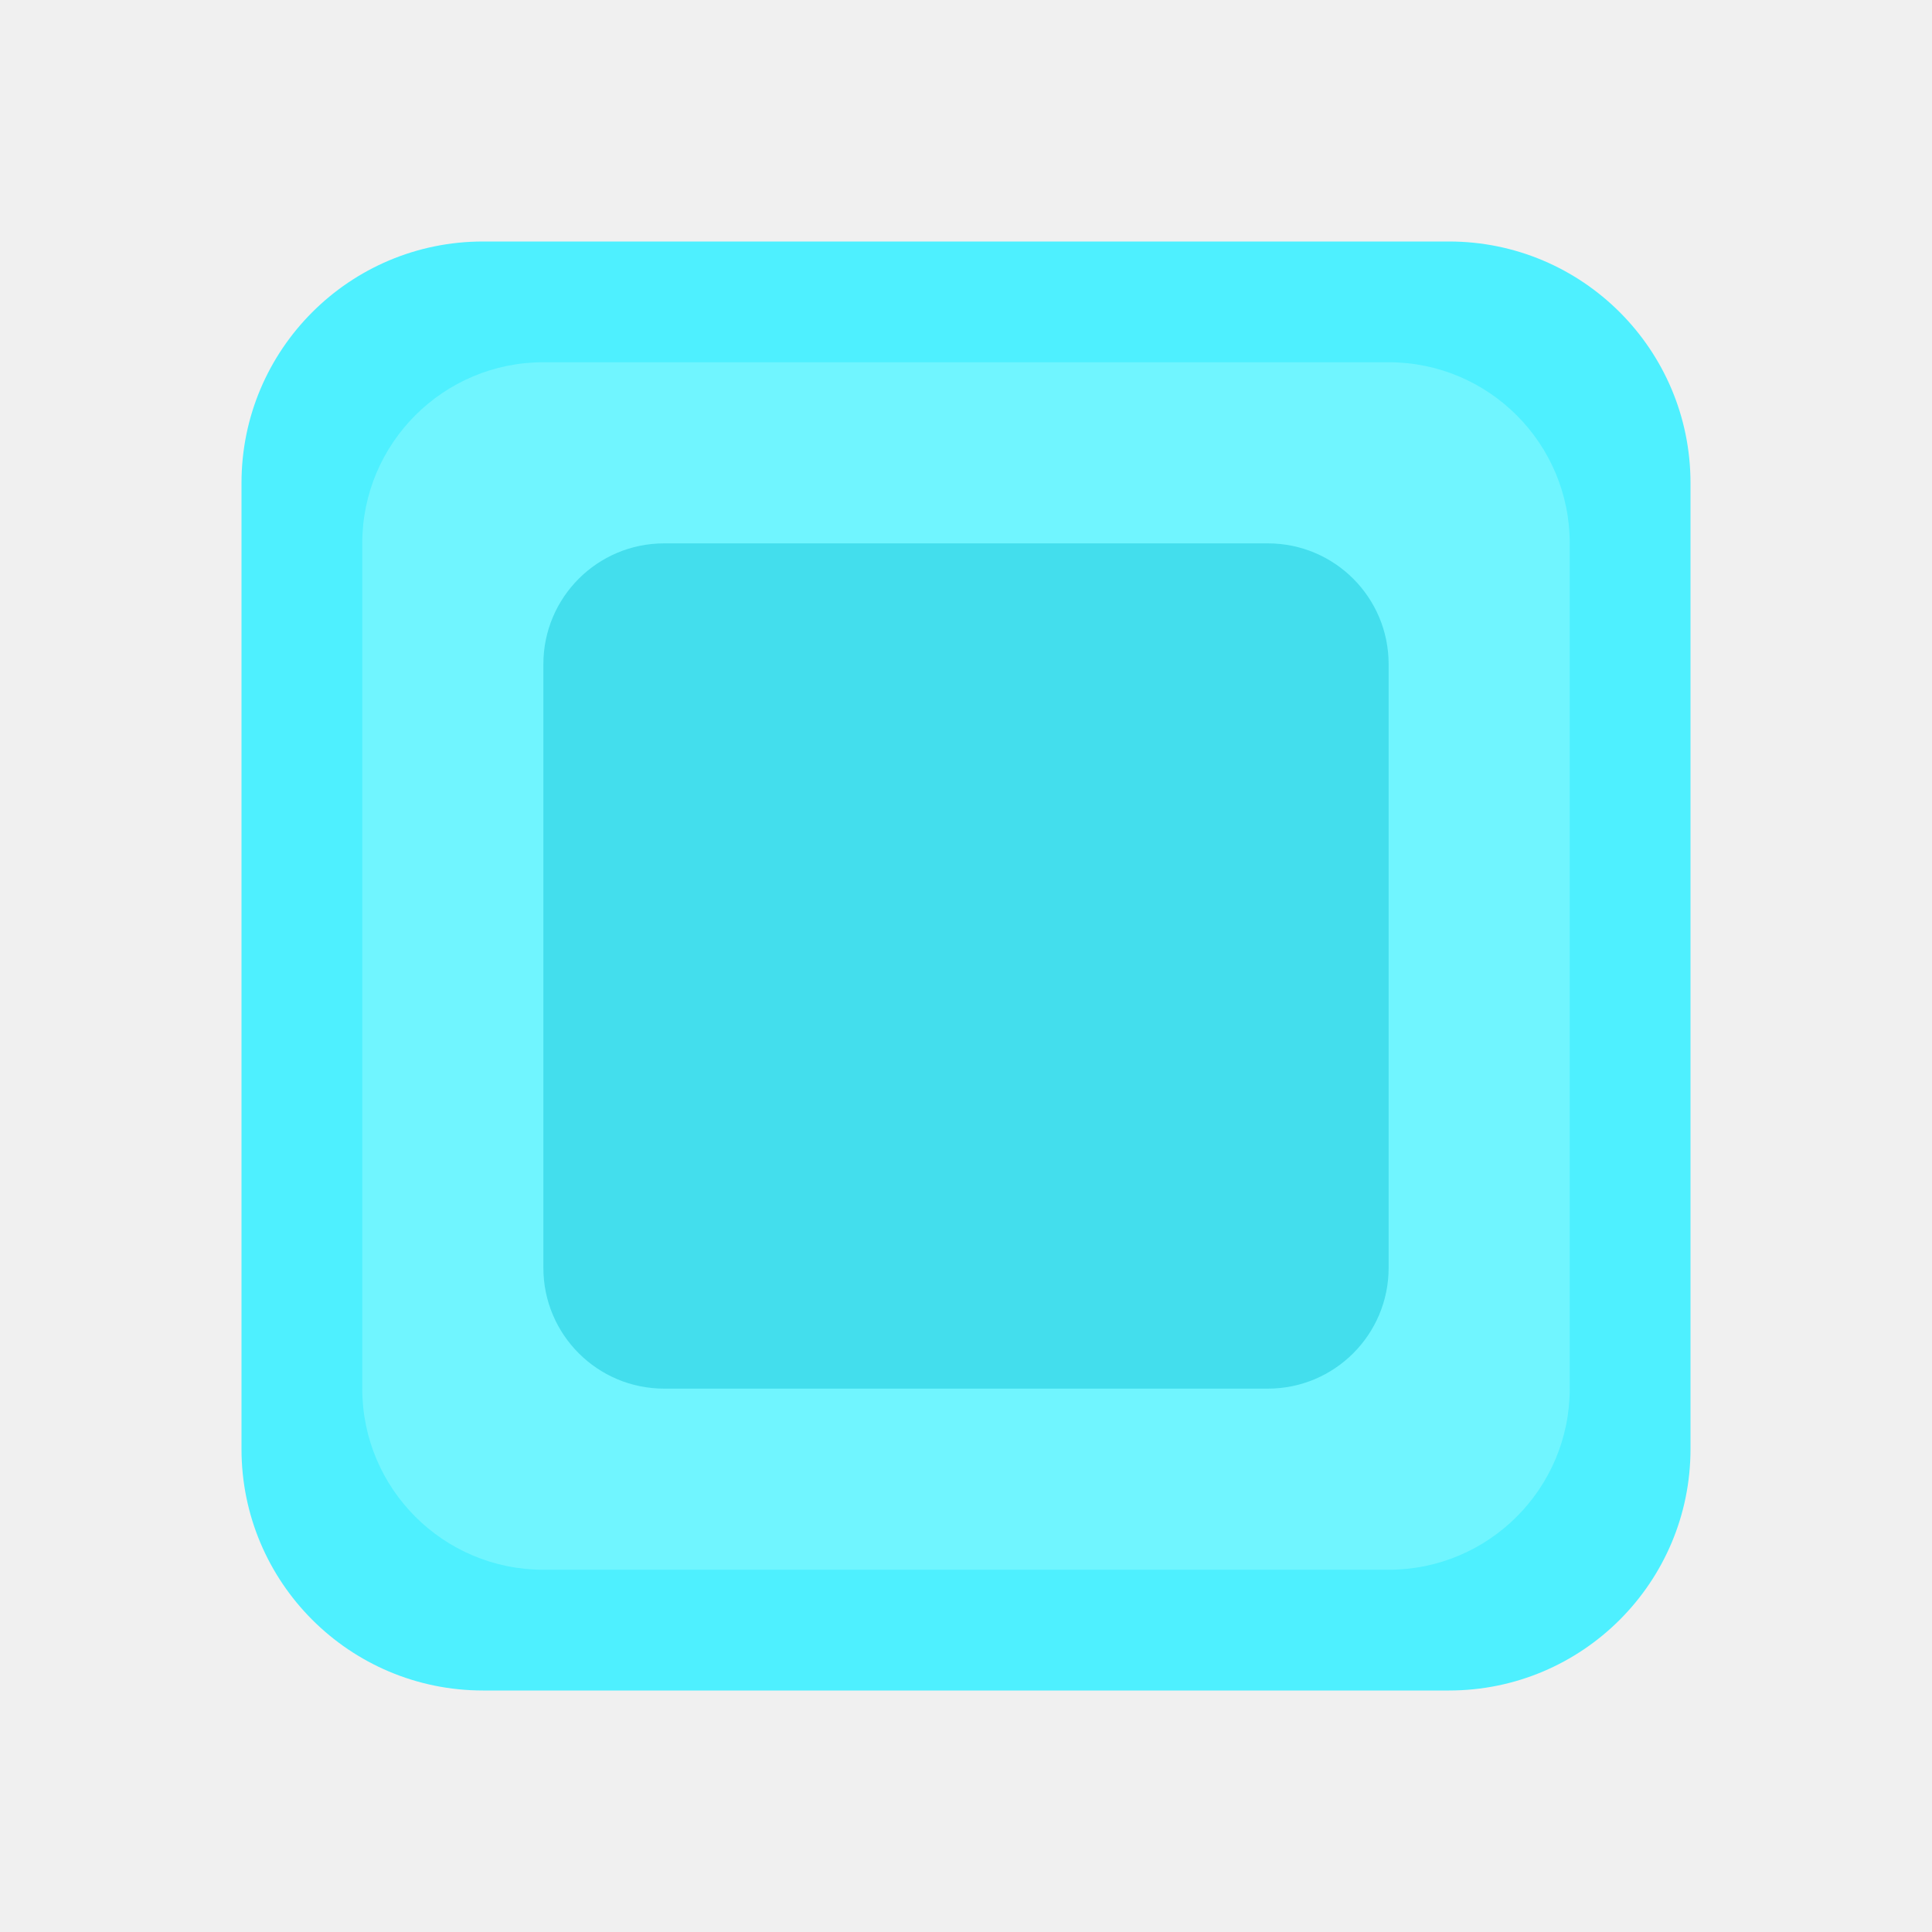
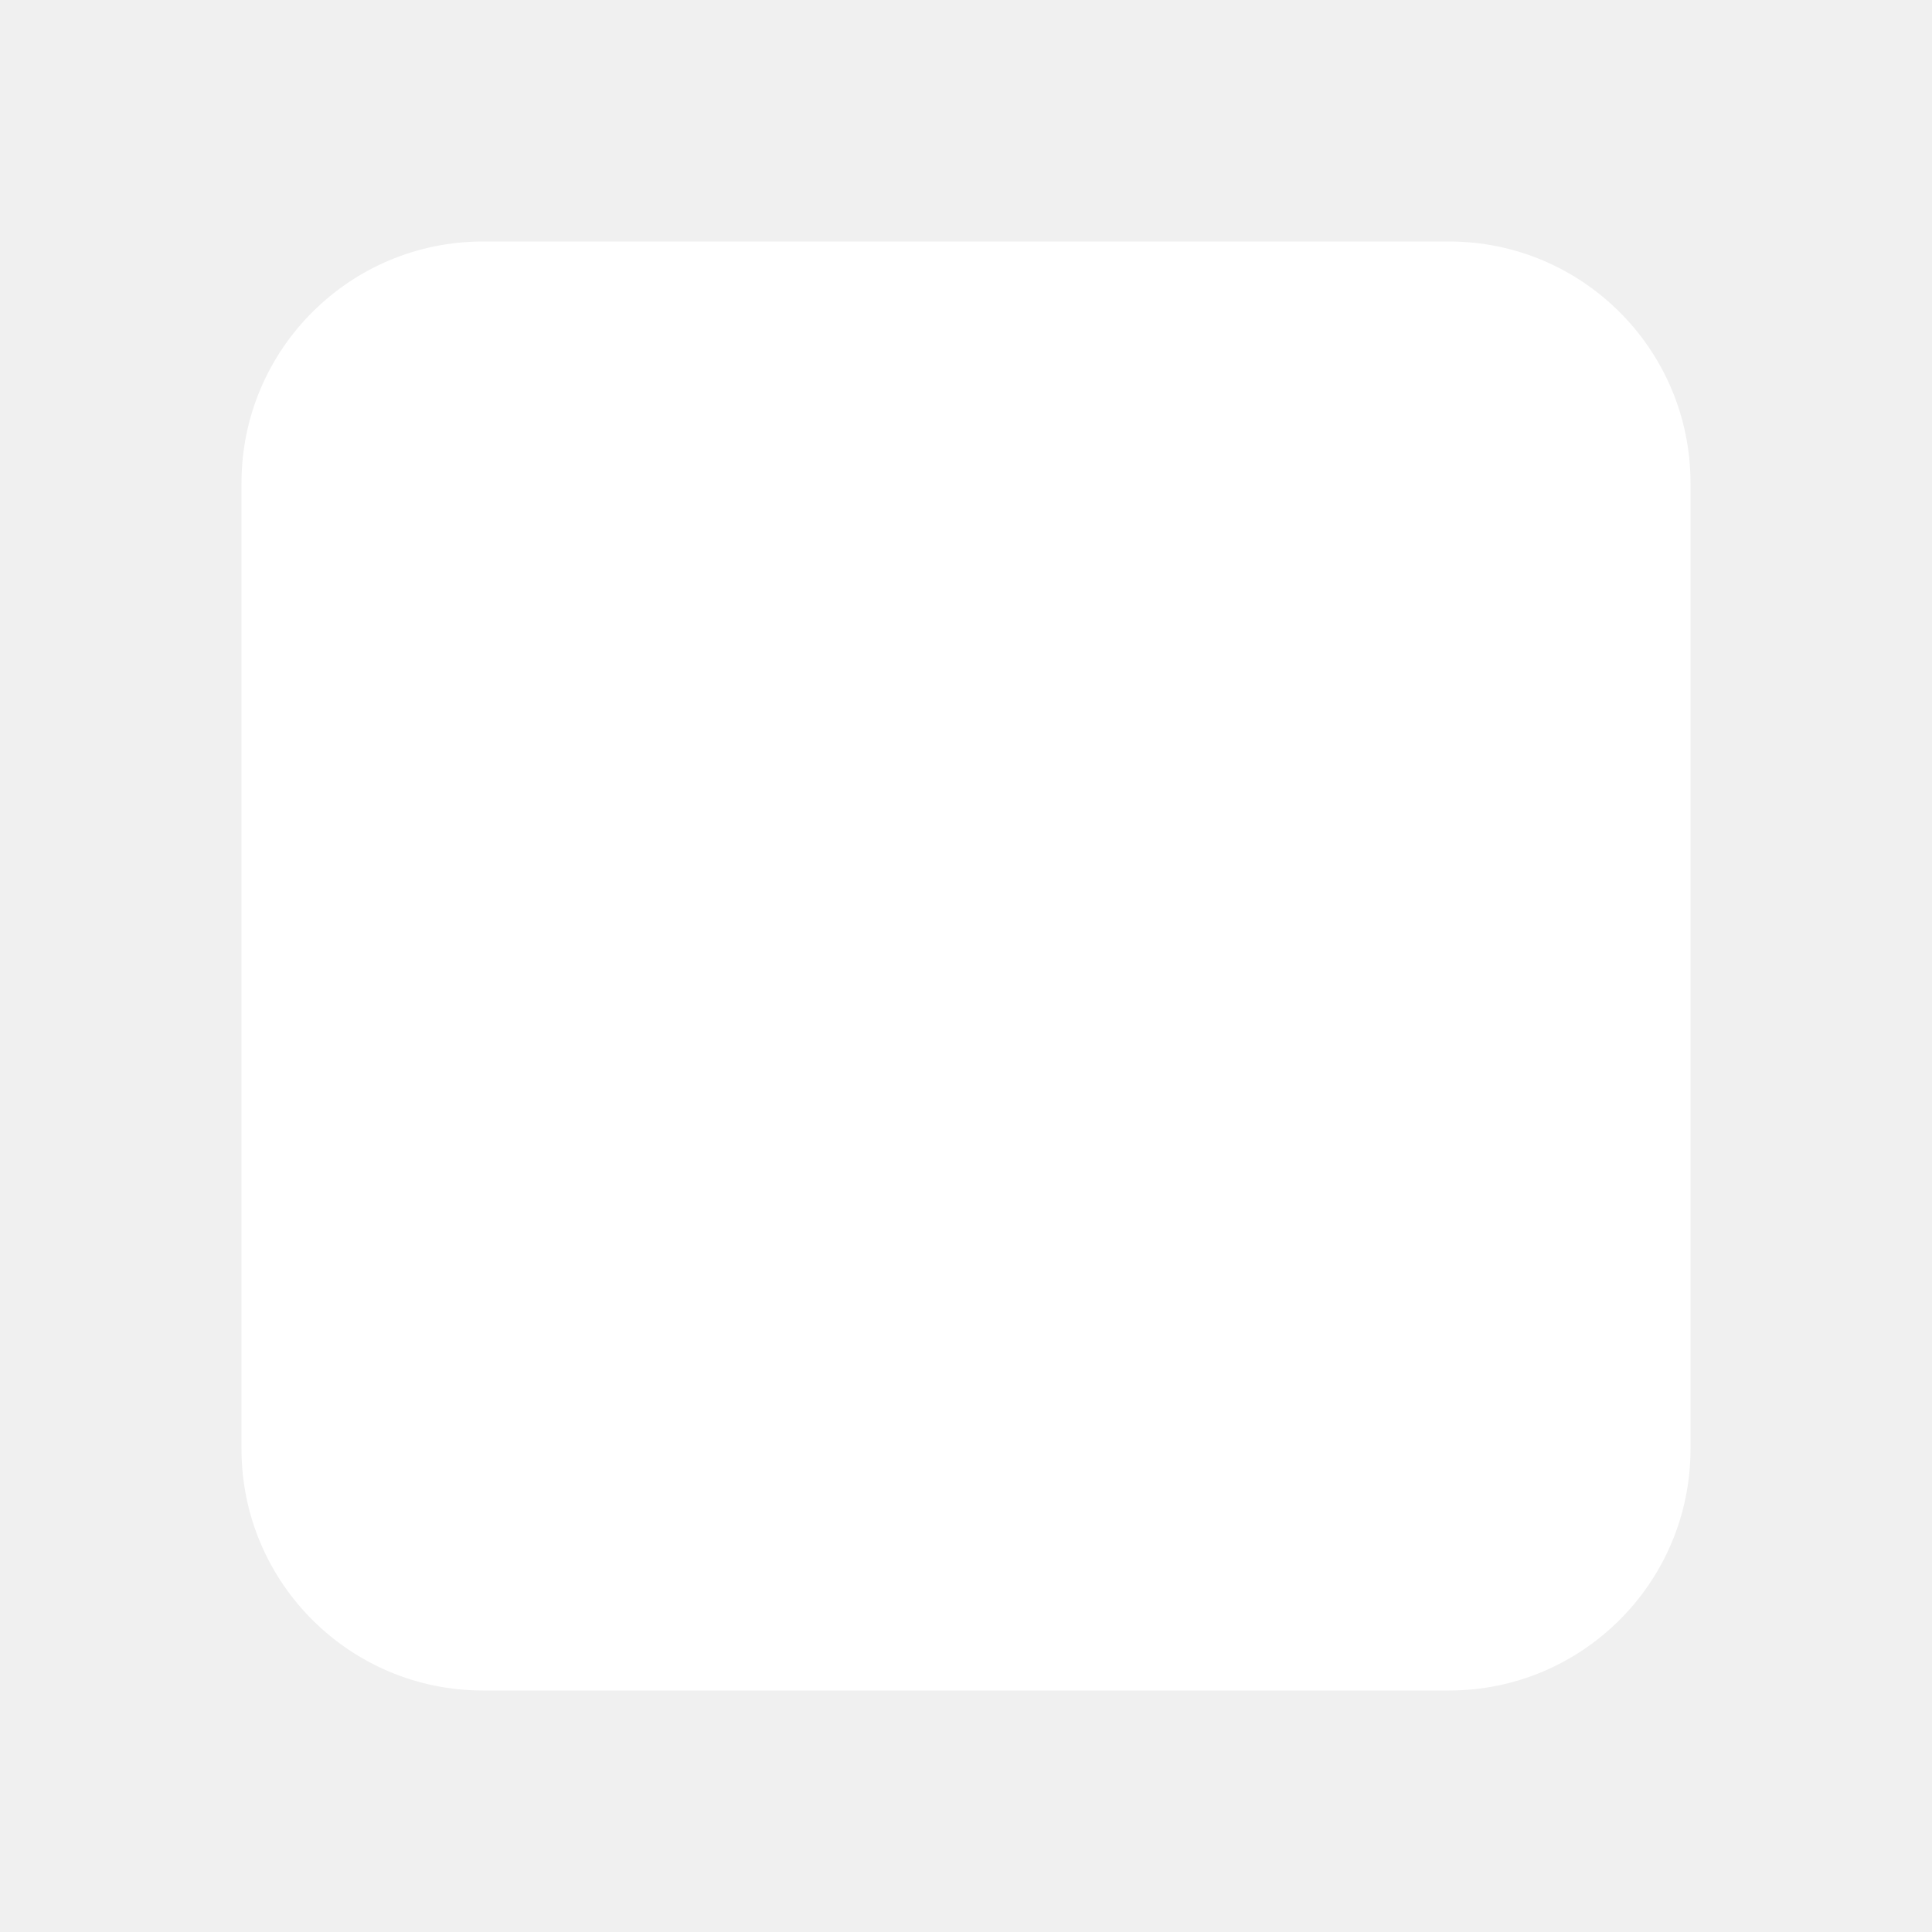
<svg xmlns="http://www.w3.org/2000/svg" viewBox="0 0 64 64">
-   <rect x="8" y="8" width="48" height="48" rx="8" fill="#4ef0ff" />
-   <rect x="12" y="12" width="40" height="40" rx="6" fill="#99fbff" opacity="0.45" />
-   <rect x="18" y="18" width="28" height="28" rx="4" fill="#38d8e8" opacity="0.8" />
+   <rect x="8" y="8" width="48" height="48" rx="8" fill="#ffffff" />
+   <rect x="12" y="12" width="40" height="40" rx="6" fill="#ffffff" opacity="0.45" />
+   <rect x="18" y="18" width="28" height="28" rx="4" fill="#ffffff" opacity="0.8" />
</svg>
